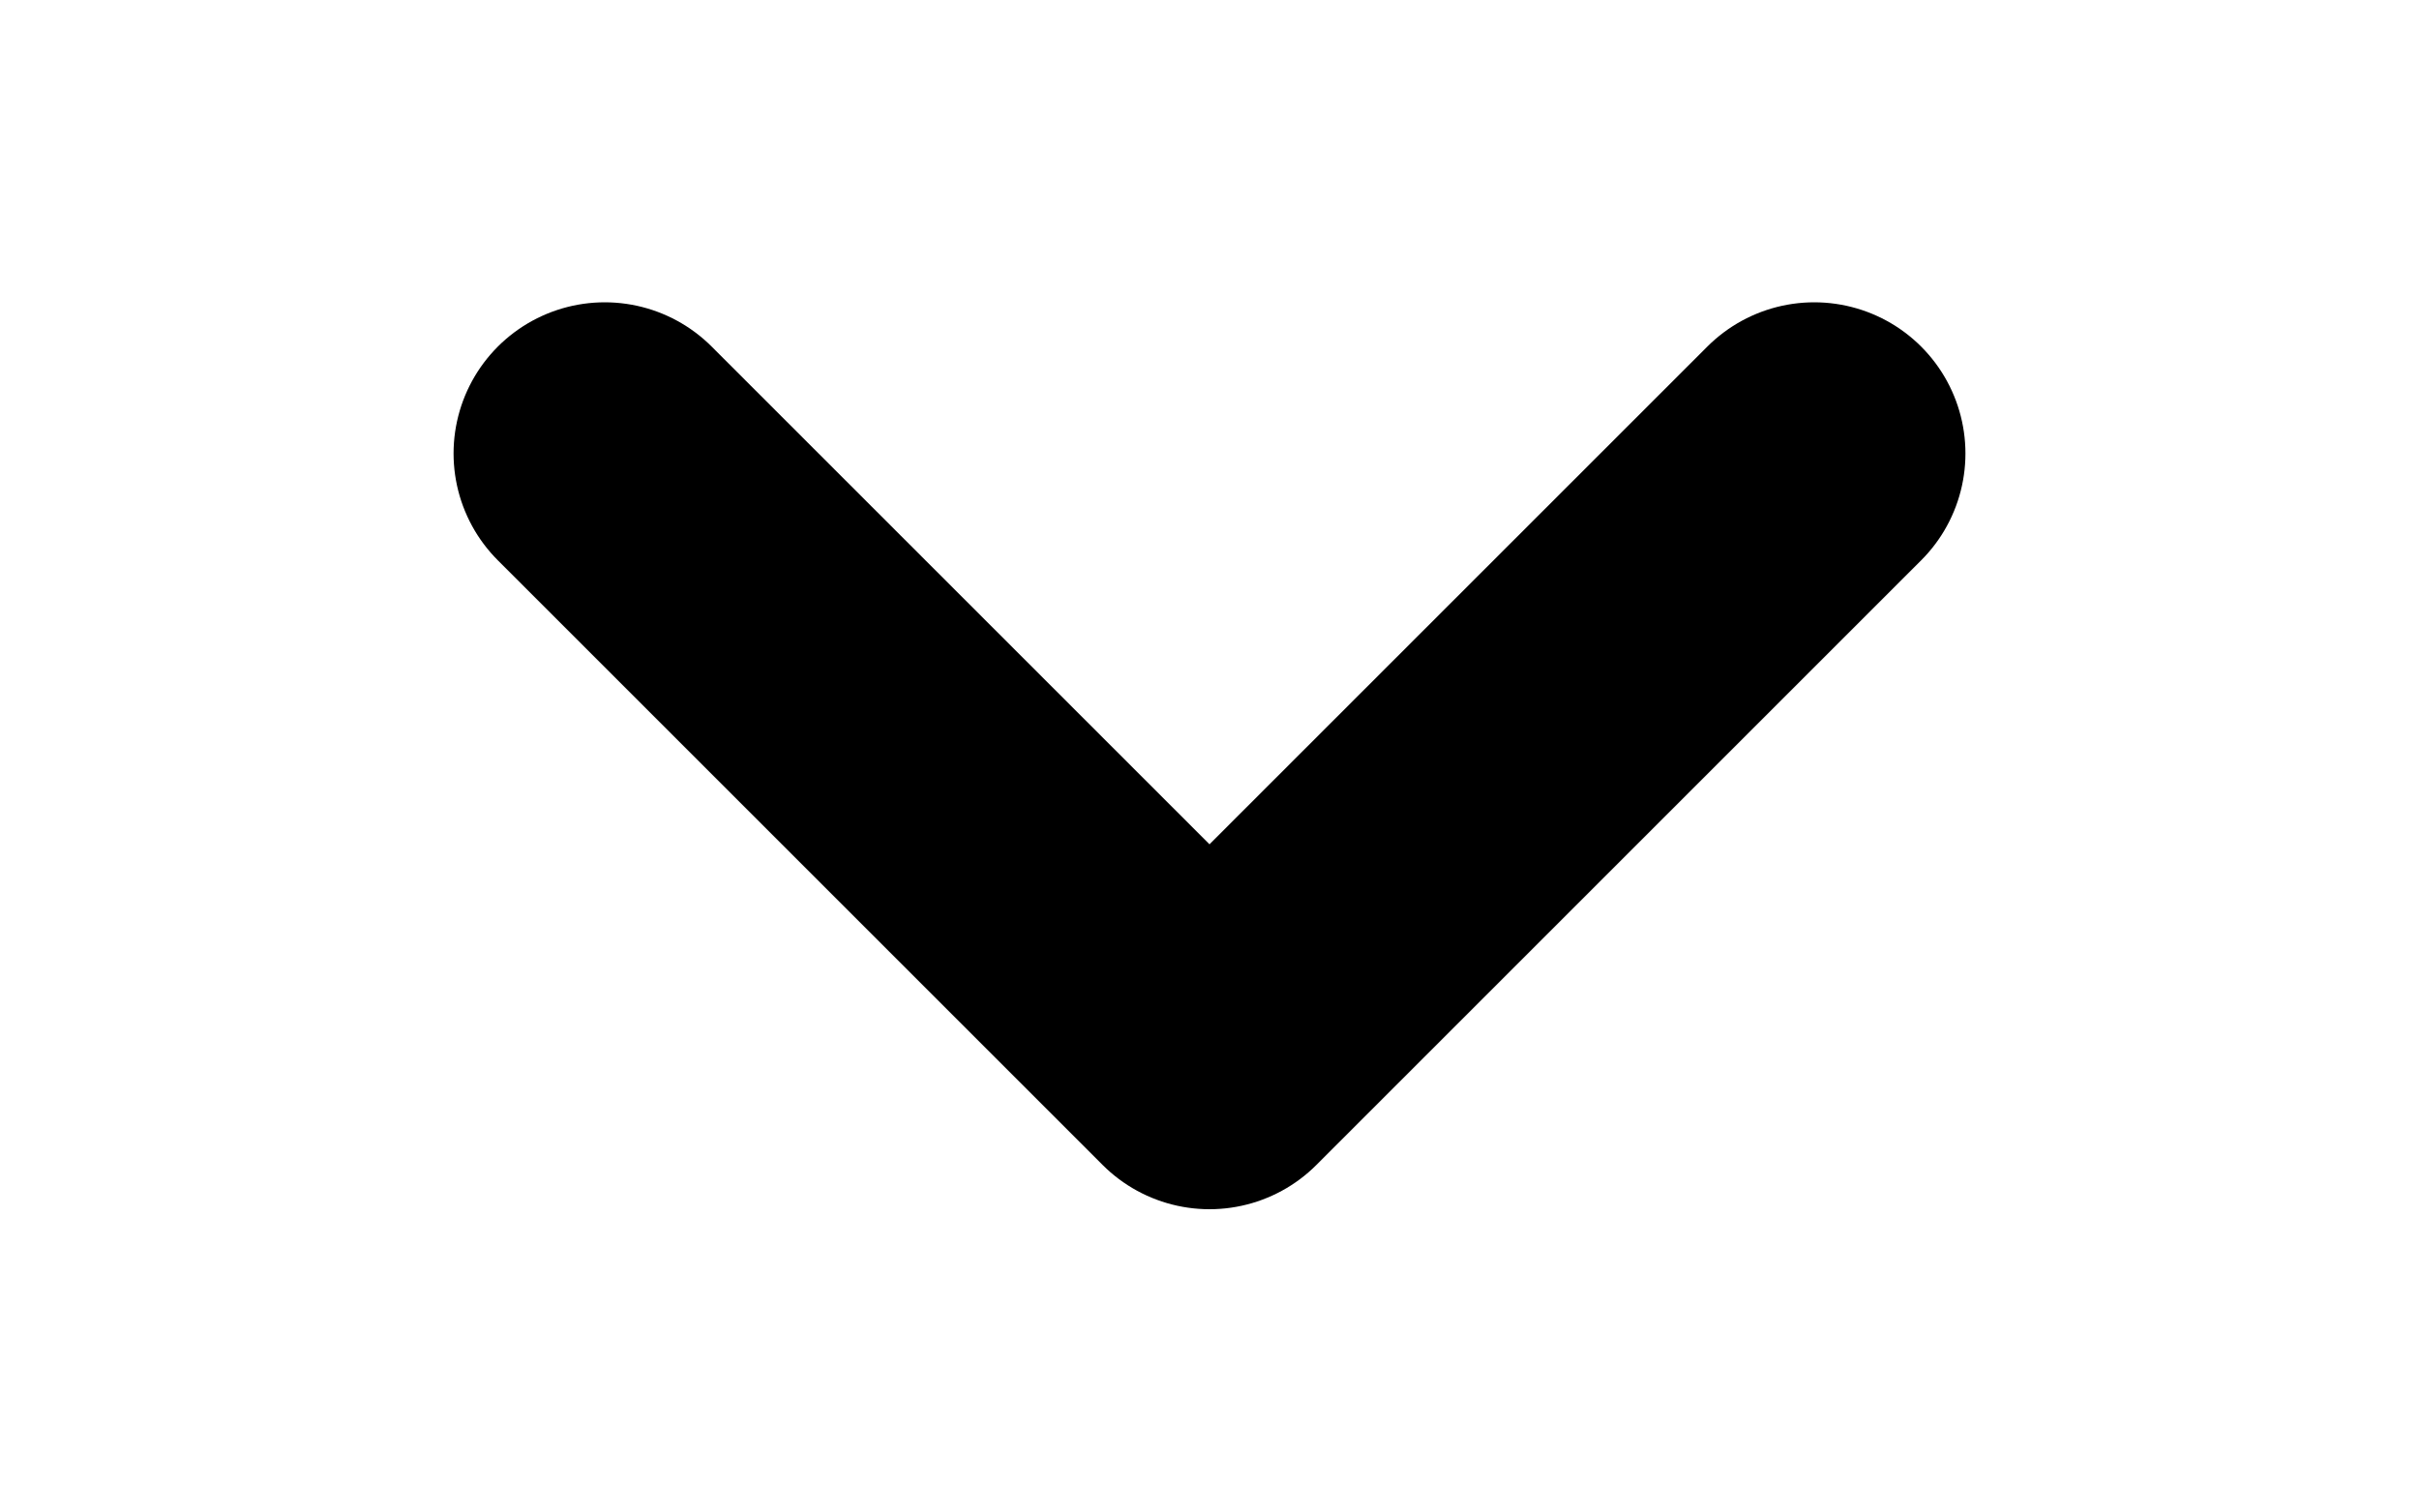
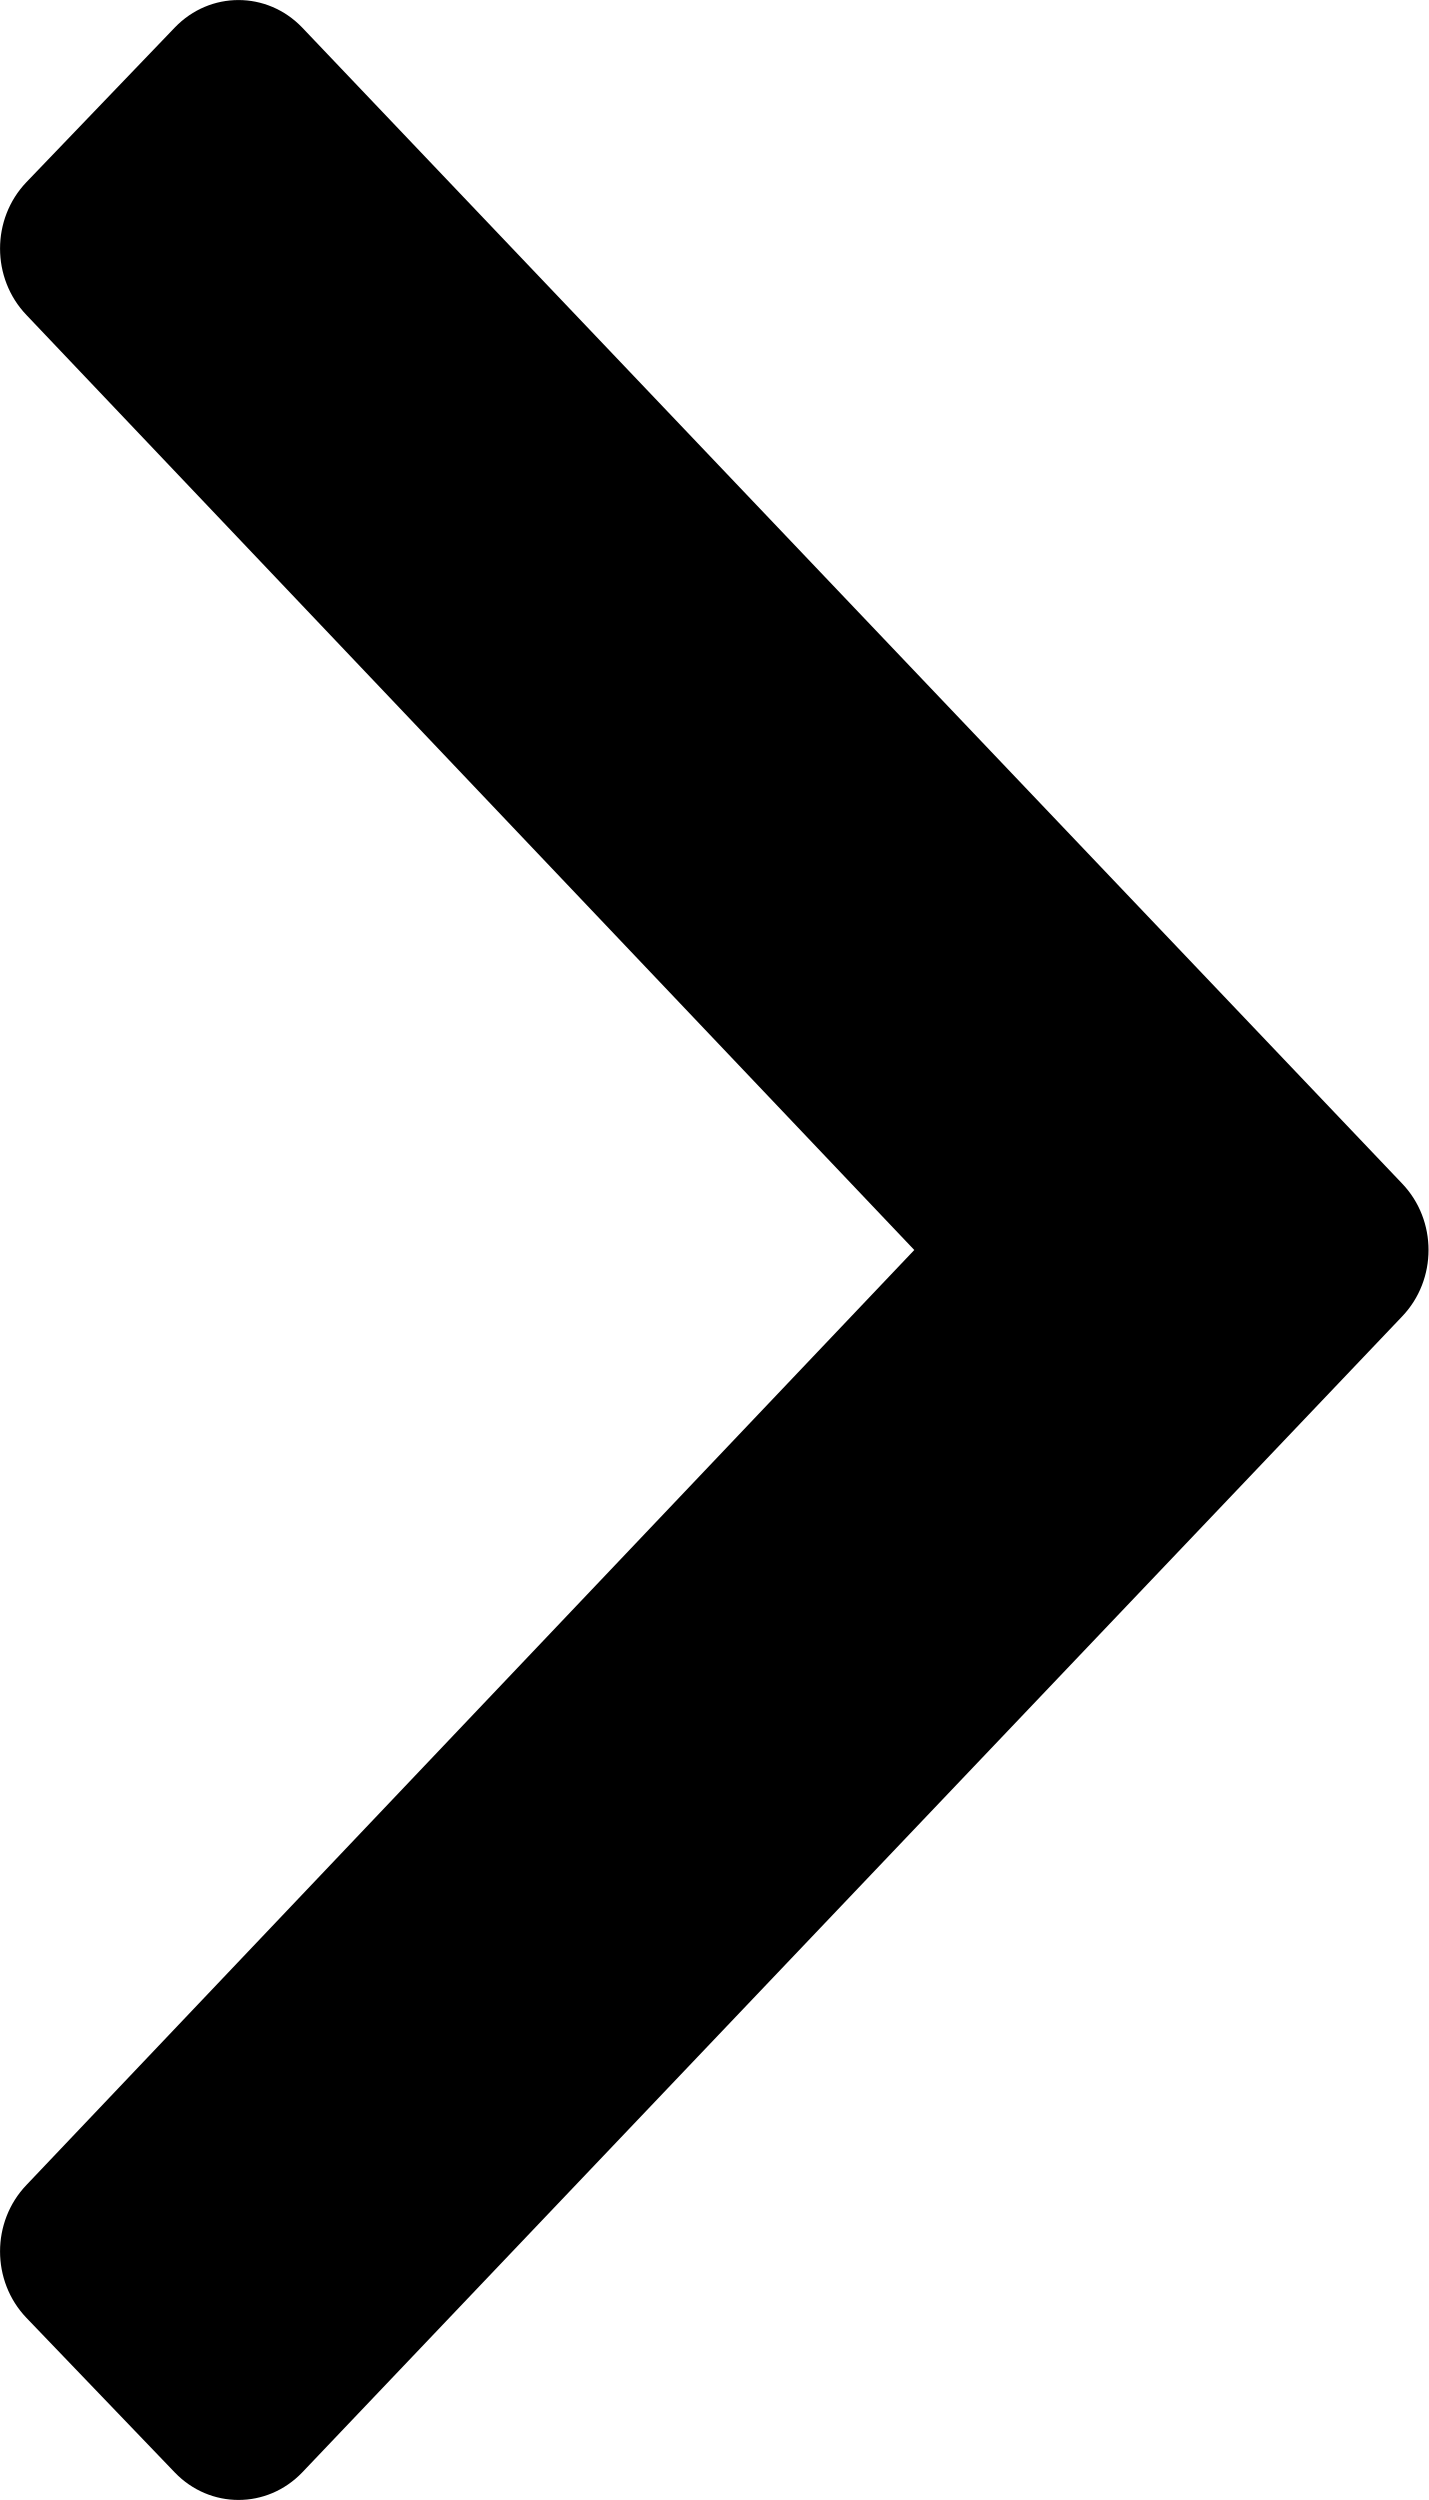
- <svg xmlns="http://www.w3.org/2000/svg" width="16" height="10" viewBox="0 0 16 10" fill="none">
-   <path d="M4 3L8 7L12 3" stroke="currentColor" stroke-width="2" stroke-linecap="round" stroke-linejoin="round" />
+ <svg xmlns="http://www.w3.org/2000/svg" width="8" height="14" viewBox="0 0 8 14" fill="none">
+   <path d="M7.852 7.372L1.692 13.846C1.495 14.051 1.176 14.051 0.979 13.846L0.148 12.98C-0.049 12.774 -0.049 12.442 0.148 12.236L5.12 7L0.148 1.764C-0.049 1.558 -0.049 1.226 0.148 1.02L0.979 0.154C1.176 -0.051 1.495 -0.051 1.692 0.154L7.852 6.628C8.049 6.834 8.049 7.166 7.852 7.372Z" fill="currentColor" />
</svg>
